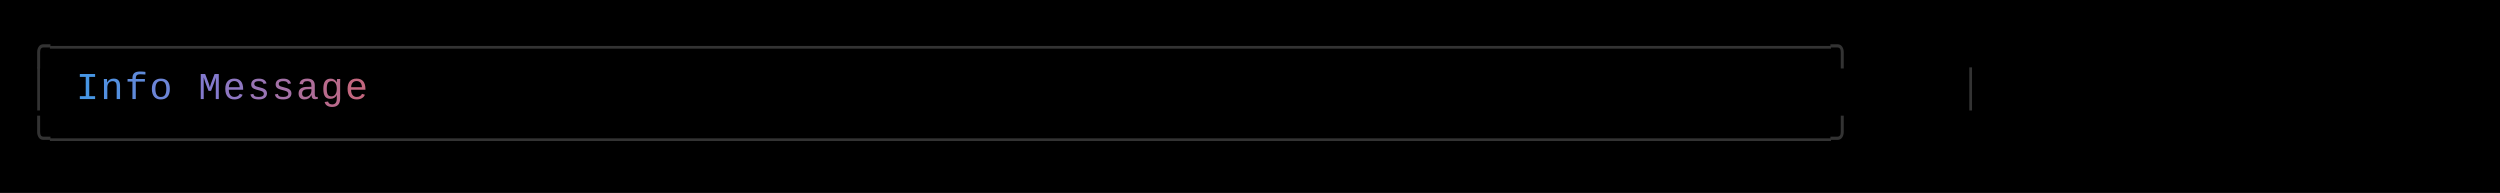
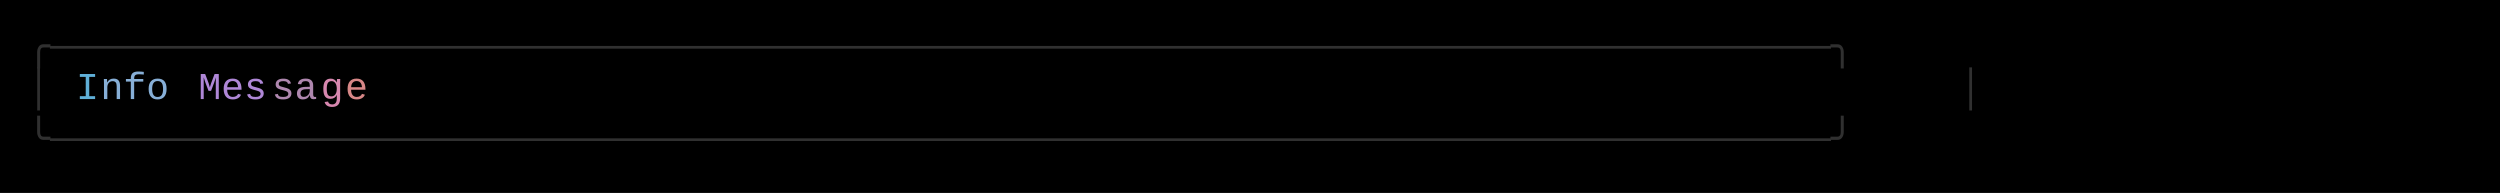
<svg xmlns="http://www.w3.org/2000/svg" width="920" height="71" viewBox="0 0 920 71">
  <style>
    text { font-family: Consolas, "Courier New", monospace; font-size: 14px; dominant-baseline: text-before-edge; white-space: pre; }
  </style>
  <rect width="920" height="71" fill="#000000" />
  <g transform="translate(10, 10)">
-     <text x="0" y="2" fill="#333333" textLength="720" lengthAdjust="spacingAndGlyphs">╭──────────────────────────────────────────────────────────────────────────────╮</text>
-     <text x="0" y="19" fill="#333333" textLength="9" lengthAdjust="spacingAndGlyphs">│</text>
-     <text x="18" y="19" fill="#4796e4" textLength="9" lengthAdjust="spacingAndGlyphs">I</text>
-     <text x="27" y="19" fill="#5390e0" textLength="9" lengthAdjust="spacingAndGlyphs">n</text>
-     <text x="36" y="19" fill="#5f8bdb" textLength="9" lengthAdjust="spacingAndGlyphs">f</text>
-     <text x="45" y="19" fill="#6c85d7" textLength="9" lengthAdjust="spacingAndGlyphs">o</text>
-     <text x="63" y="19" fill="#847ace" textLength="9" lengthAdjust="spacingAndGlyphs">M</text>
-     <text x="72" y="19" fill="#8f77c1" textLength="9" lengthAdjust="spacingAndGlyphs">e</text>
-     <text x="81" y="19" fill="#9974b4" textLength="9" lengthAdjust="spacingAndGlyphs">s</text>
-     <text x="90" y="19" fill="#a471a7" textLength="9" lengthAdjust="spacingAndGlyphs">s</text>
-     <text x="99" y="19" fill="#ae6d99" textLength="9" lengthAdjust="spacingAndGlyphs">a</text>
-     <text x="108" y="19" fill="#b96a8c" textLength="9" lengthAdjust="spacingAndGlyphs">g</text>
-     <text x="117" y="19" fill="#c3677f" textLength="9" lengthAdjust="spacingAndGlyphs">e</text>
-     <text x="711" y="19" fill="#333333" textLength="9" lengthAdjust="spacingAndGlyphs">│</text>
-     <text x="0" y="36" fill="#333333" textLength="720" lengthAdjust="spacingAndGlyphs">╰──────────────────────────────────────────────────────────────────────────────╯</text>
+     <text x="0" y="2" fill="#303030" textLength="720" lengthAdjust="spacingAndGlyphs">╭──────────────────────────────────────────────────────────────────────────────╮</text>
+     <text x="0" y="19" fill="#303030" textLength="9" lengthAdjust="spacingAndGlyphs">│</text>
+     <text x="18" y="19" fill="#5fafd7" textLength="9" lengthAdjust="spacingAndGlyphs">I</text>
+     <text x="27" y="19" fill="#87afd7" textLength="36" lengthAdjust="spacingAndGlyphs">nfo </text>
+     <text x="63" y="19" fill="#af87d7" textLength="27" lengthAdjust="spacingAndGlyphs">Mes</text>
+     <text x="90" y="19" fill="#af87af" textLength="18" lengthAdjust="spacingAndGlyphs">sa</text>
+     <text x="108" y="19" fill="#d787af" textLength="9" lengthAdjust="spacingAndGlyphs">g</text>
+     <text x="117" y="19" fill="#d78787" textLength="9" lengthAdjust="spacingAndGlyphs">e</text>
+     <text x="711" y="19" fill="#303030" textLength="9" lengthAdjust="spacingAndGlyphs">│</text>
+     <text x="0" y="36" fill="#303030" textLength="720" lengthAdjust="spacingAndGlyphs">╰──────────────────────────────────────────────────────────────────────────────╯</text>
  </g>
</svg>
